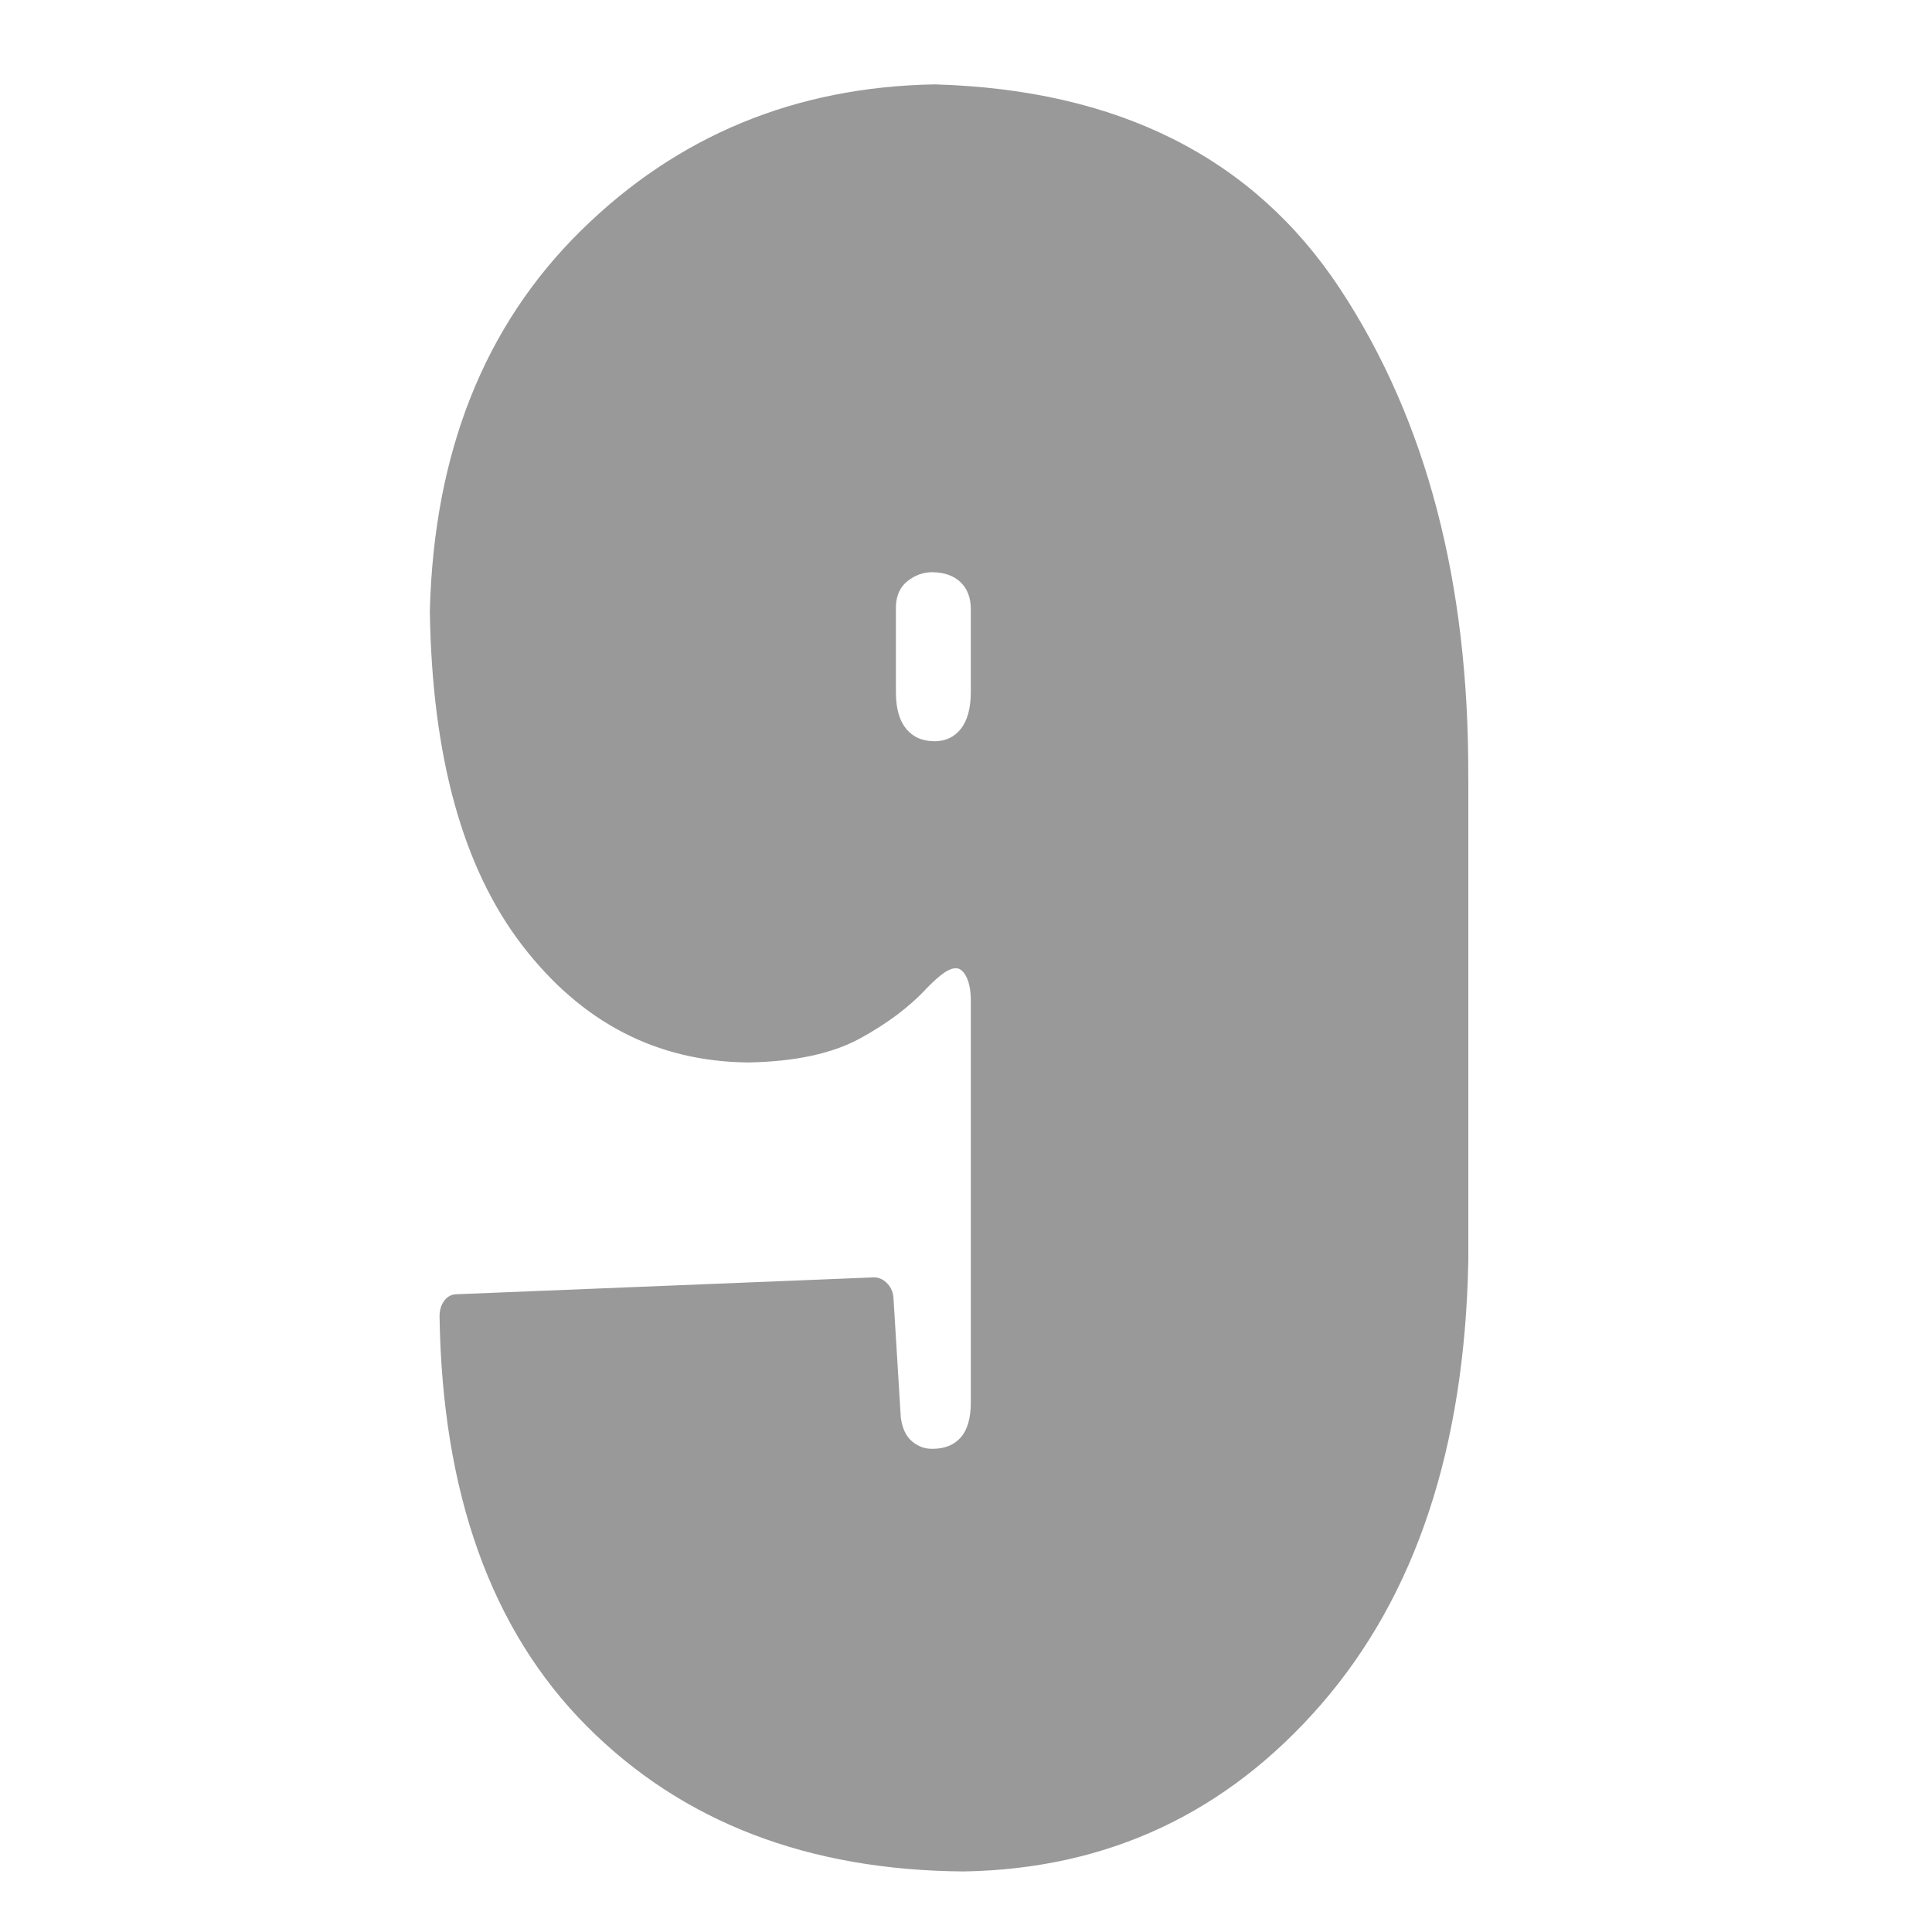
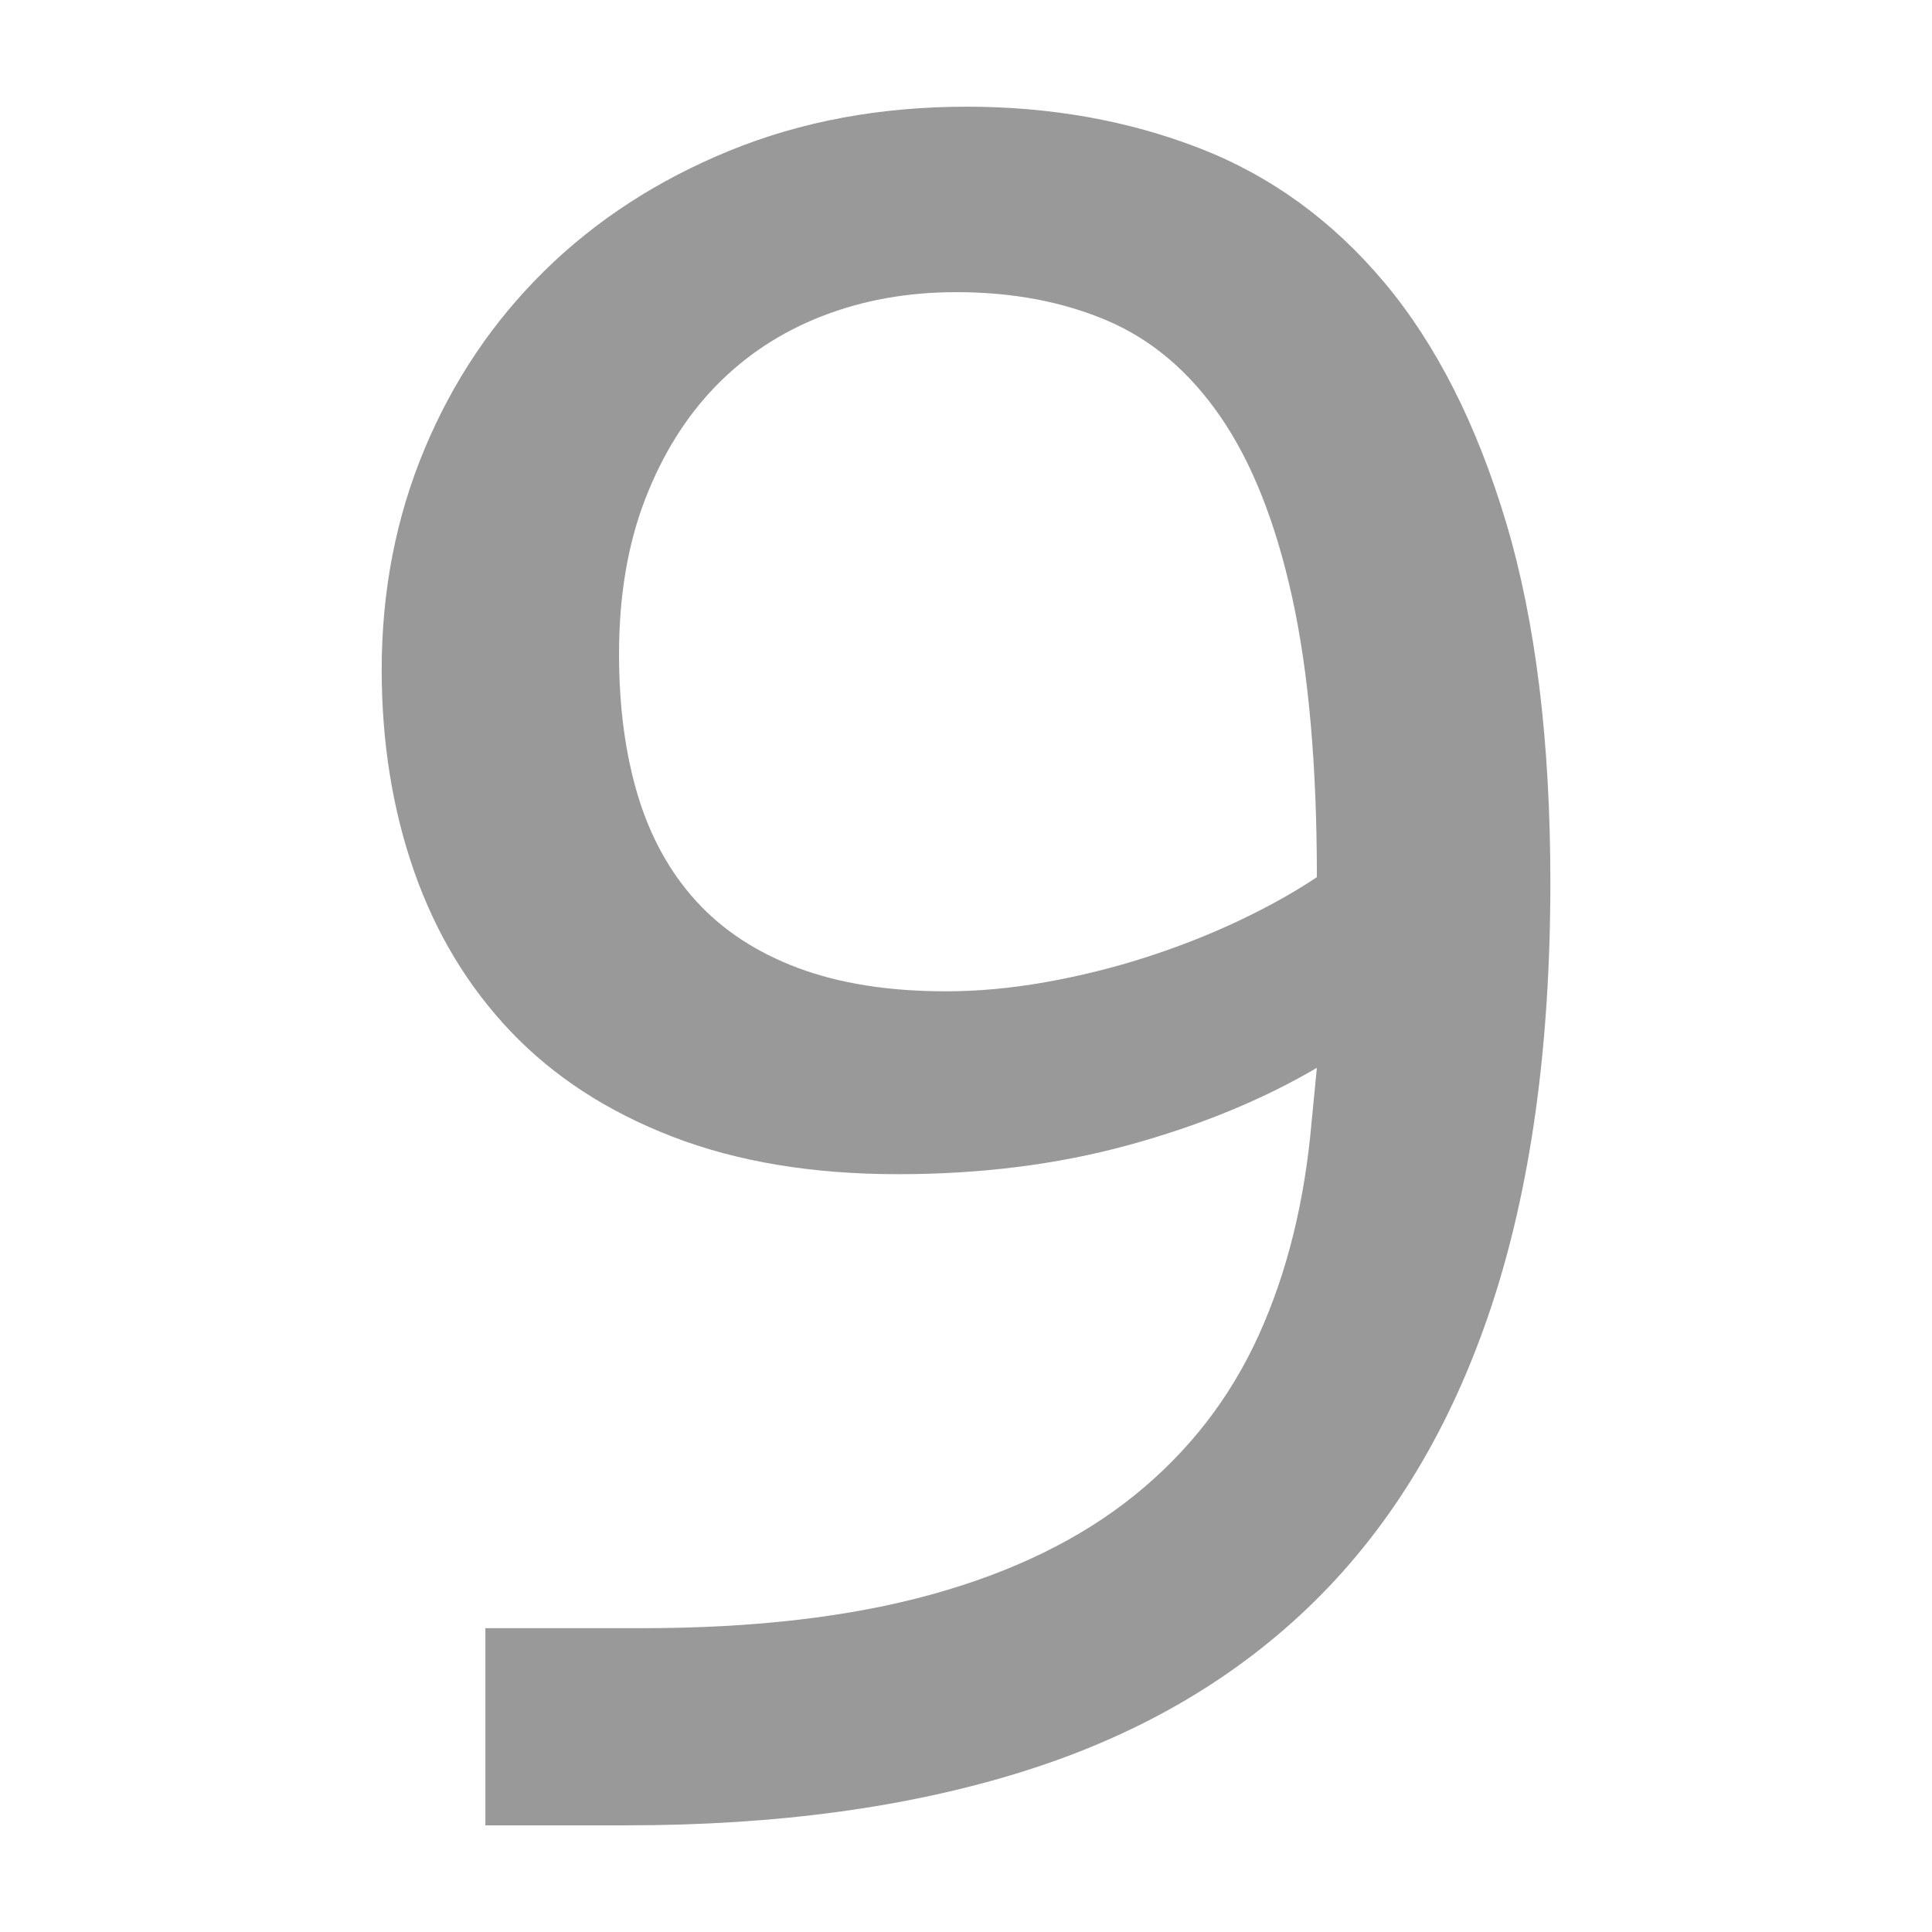
<svg xmlns="http://www.w3.org/2000/svg" id="svg2" xml:space="preserve" viewBox="0 0 67.704 61.238" version="1.1" width="16" height="16">
  <defs id="defs33">
    
  
      
      
      
      
      
      
      
      
      
      
      
      
      
      
      
      
      
      
      
      
      
      
      
      
    </defs>
-   <g style="font-size:33.852px;font-style:normal;font-variant:normal;font-weight:normal;font-stretch:normal;text-align:center;line-height:125%;letter-spacing:0px;word-spacing:0px;text-anchor:middle;fill:#999999;fill-opacity:1;stroke:none;font-family:Consolas;-inkscape-font-specification:Consolas" id="text2993">
-     <path d="M 51.453,24.013 C 51.483,17.188 49.985,11.479 46.958,6.886 43.93,2.293 39.195,-0.094 32.75,-0.276 27.867,-0.189 23.734,1.521 20.352,4.855 c -3.382,3.334 -5.145,7.774 -5.289,13.318 0.074,5.102 1.153,9.009 3.237,11.721 2.084,2.712 4.729,4.08 7.934,4.105 1.626,-0.03 2.923,-0.309 3.893,-0.836 0.97,-0.527 1.76,-1.123 2.37,-1.788 0.249,-0.25 0.45,-0.427 0.603,-0.529 0.153,-0.102 0.291,-0.152 0.413,-0.148 0.132,0.004 0.249,0.102 0.349,0.296 0.1,0.194 0.153,0.462 0.159,0.804 l 0,14.133 c -0.004,0.548 -0.123,0.954 -0.36,1.217 -0.236,0.263 -0.568,0.393 -0.994,0.391 -0.263,0.002 -0.499,-0.086 -0.709,-0.264 -0.21,-0.178 -0.34,-0.457 -0.391,-0.836 l -0.254,-4.147 c -0.007,-0.217 -0.078,-0.397 -0.212,-0.54 -0.134,-0.143 -0.289,-0.217 -0.465,-0.222 l -14.641,0.592 c -0.173,0.005 -0.314,0.079 -0.423,0.222 -0.109,0.143 -0.166,0.323 -0.169,0.54 0.093,6.217 1.811,11.005 5.152,14.366 3.341,3.36 7.745,5.06 13.213,5.099 5.032,-0.083 9.207,-2.033 12.525,-5.85 3.318,-3.817 5.039,-9.004 5.162,-15.561 l 0,-16.926 z M 31.396,18.004 c 0.016,-0.383 0.153,-0.675 0.413,-0.878 0.259,-0.203 0.545,-0.305 0.857,-0.307 0.427,0.005 0.758,0.122 0.994,0.349 0.236,0.227 0.356,0.534 0.36,0.92 l 0,2.962 c -0.005,0.552 -0.122,0.972 -0.349,1.259 -0.227,0.287 -0.534,0.432 -0.92,0.434 -0.427,-0.002 -0.758,-0.146 -0.994,-0.434 C 31.52,22.022 31.4,21.603 31.396,21.051 l 0,-3.047 z" style="font-size:84.63px;font-weight:bold;fill:#999999;font-family:Poplar Std;-inkscape-font-specification:Poplar Std Bold" id="path2984" />
+   <g style="font-size:67.704px;font-style:normal;font-variant:normal;font-weight:normal;font-stretch:normal;line-height:125%;letter-spacing:0px;word-spacing:0px;fill:#999999;fill-opacity:1;stroke:none;font-family:Consolas;-inkscape-font-specification:Consolas" id="text2983">
+     <path d="m 54.33,27.687 c -4.6e-5,5.788 -0.697,10.765 -2.091,14.932 -1.394,4.167 -3.455,7.591 -6.182,10.273 -2.727,2.682 -6.106,4.659 -10.137,5.932 -4.03,1.273 -8.682,1.909 -13.955,1.909 l -4.955,0 0,-6.909 5.5,0 c 3.909,7e-6 7.288,-0.394 10.137,-1.182 2.849,-0.788 5.22,-1.947 7.114,-3.477 1.894,-1.53 3.341,-3.394 4.341,-5.591 1,-2.197 1.621,-4.705 1.864,-7.523 l 0.182,-1.864 c -1.909,1.121 -4.106,2.023 -6.591,2.705 -2.485,0.682 -5.182,1.023 -8.091,1.023 -3,2.2e-5 -5.637,-0.439 -7.909,-1.318 -2.273,-0.879 -4.159,-2.106 -5.659,-3.682 -1.5,-1.576 -2.629,-3.447 -3.386,-5.614 -0.758,-2.167 -1.136,-4.523 -1.136,-7.068 -4e-6,-2.758 0.5,-5.333 1.5,-7.727 1,-2.394 2.402,-4.477 4.205,-6.25 1.803,-1.773 3.962,-3.174 6.477,-4.205 2.515,-1.03 5.288,-1.545 8.318,-1.545 2.939,6.022e-5 5.659,0.485 8.159,1.455 2.5,0.97 4.659,2.538 6.477,4.705 1.818,2.167 3.242,4.977 4.273,8.432 1.03,3.455 1.545,7.652 1.545,12.591 z M 33.511,7.005 c -1.697,5.37e-5 -3.265,0.28 -4.705,0.841 -1.439,0.561 -2.682,1.379 -3.727,2.455 -1.045,1.076 -1.871,2.402 -2.477,3.977 -0.606,1.576 -0.909,3.379 -0.909,5.409 -1.3e-5,1.849 0.22,3.5 0.659,4.955 0.439,1.455 1.121,2.689 2.046,3.705 0.924,1.015 2.114,1.796 3.568,2.341 1.455,0.545 3.182,0.818 5.182,0.818 1.121,2.9e-5 2.28,-0.106 3.477,-0.318 1.197,-0.212 2.364,-0.5 3.5,-0.864 1.136,-0.364 2.22,-0.788 3.25,-1.273 1.03,-0.485 1.955,-1 2.773,-1.545 -3.8e-5,-3.909 -0.288,-7.174 -0.864,-9.796 C 44.708,15.088 43.875,12.982 42.784,11.391 41.693,9.8 40.367,8.672 38.807,8.005 37.246,7.338 35.481,7.005 33.511,7.005 z" style="font-size:93.093px;fill:#999999" id="path3780" />
  </g>
</svg>
